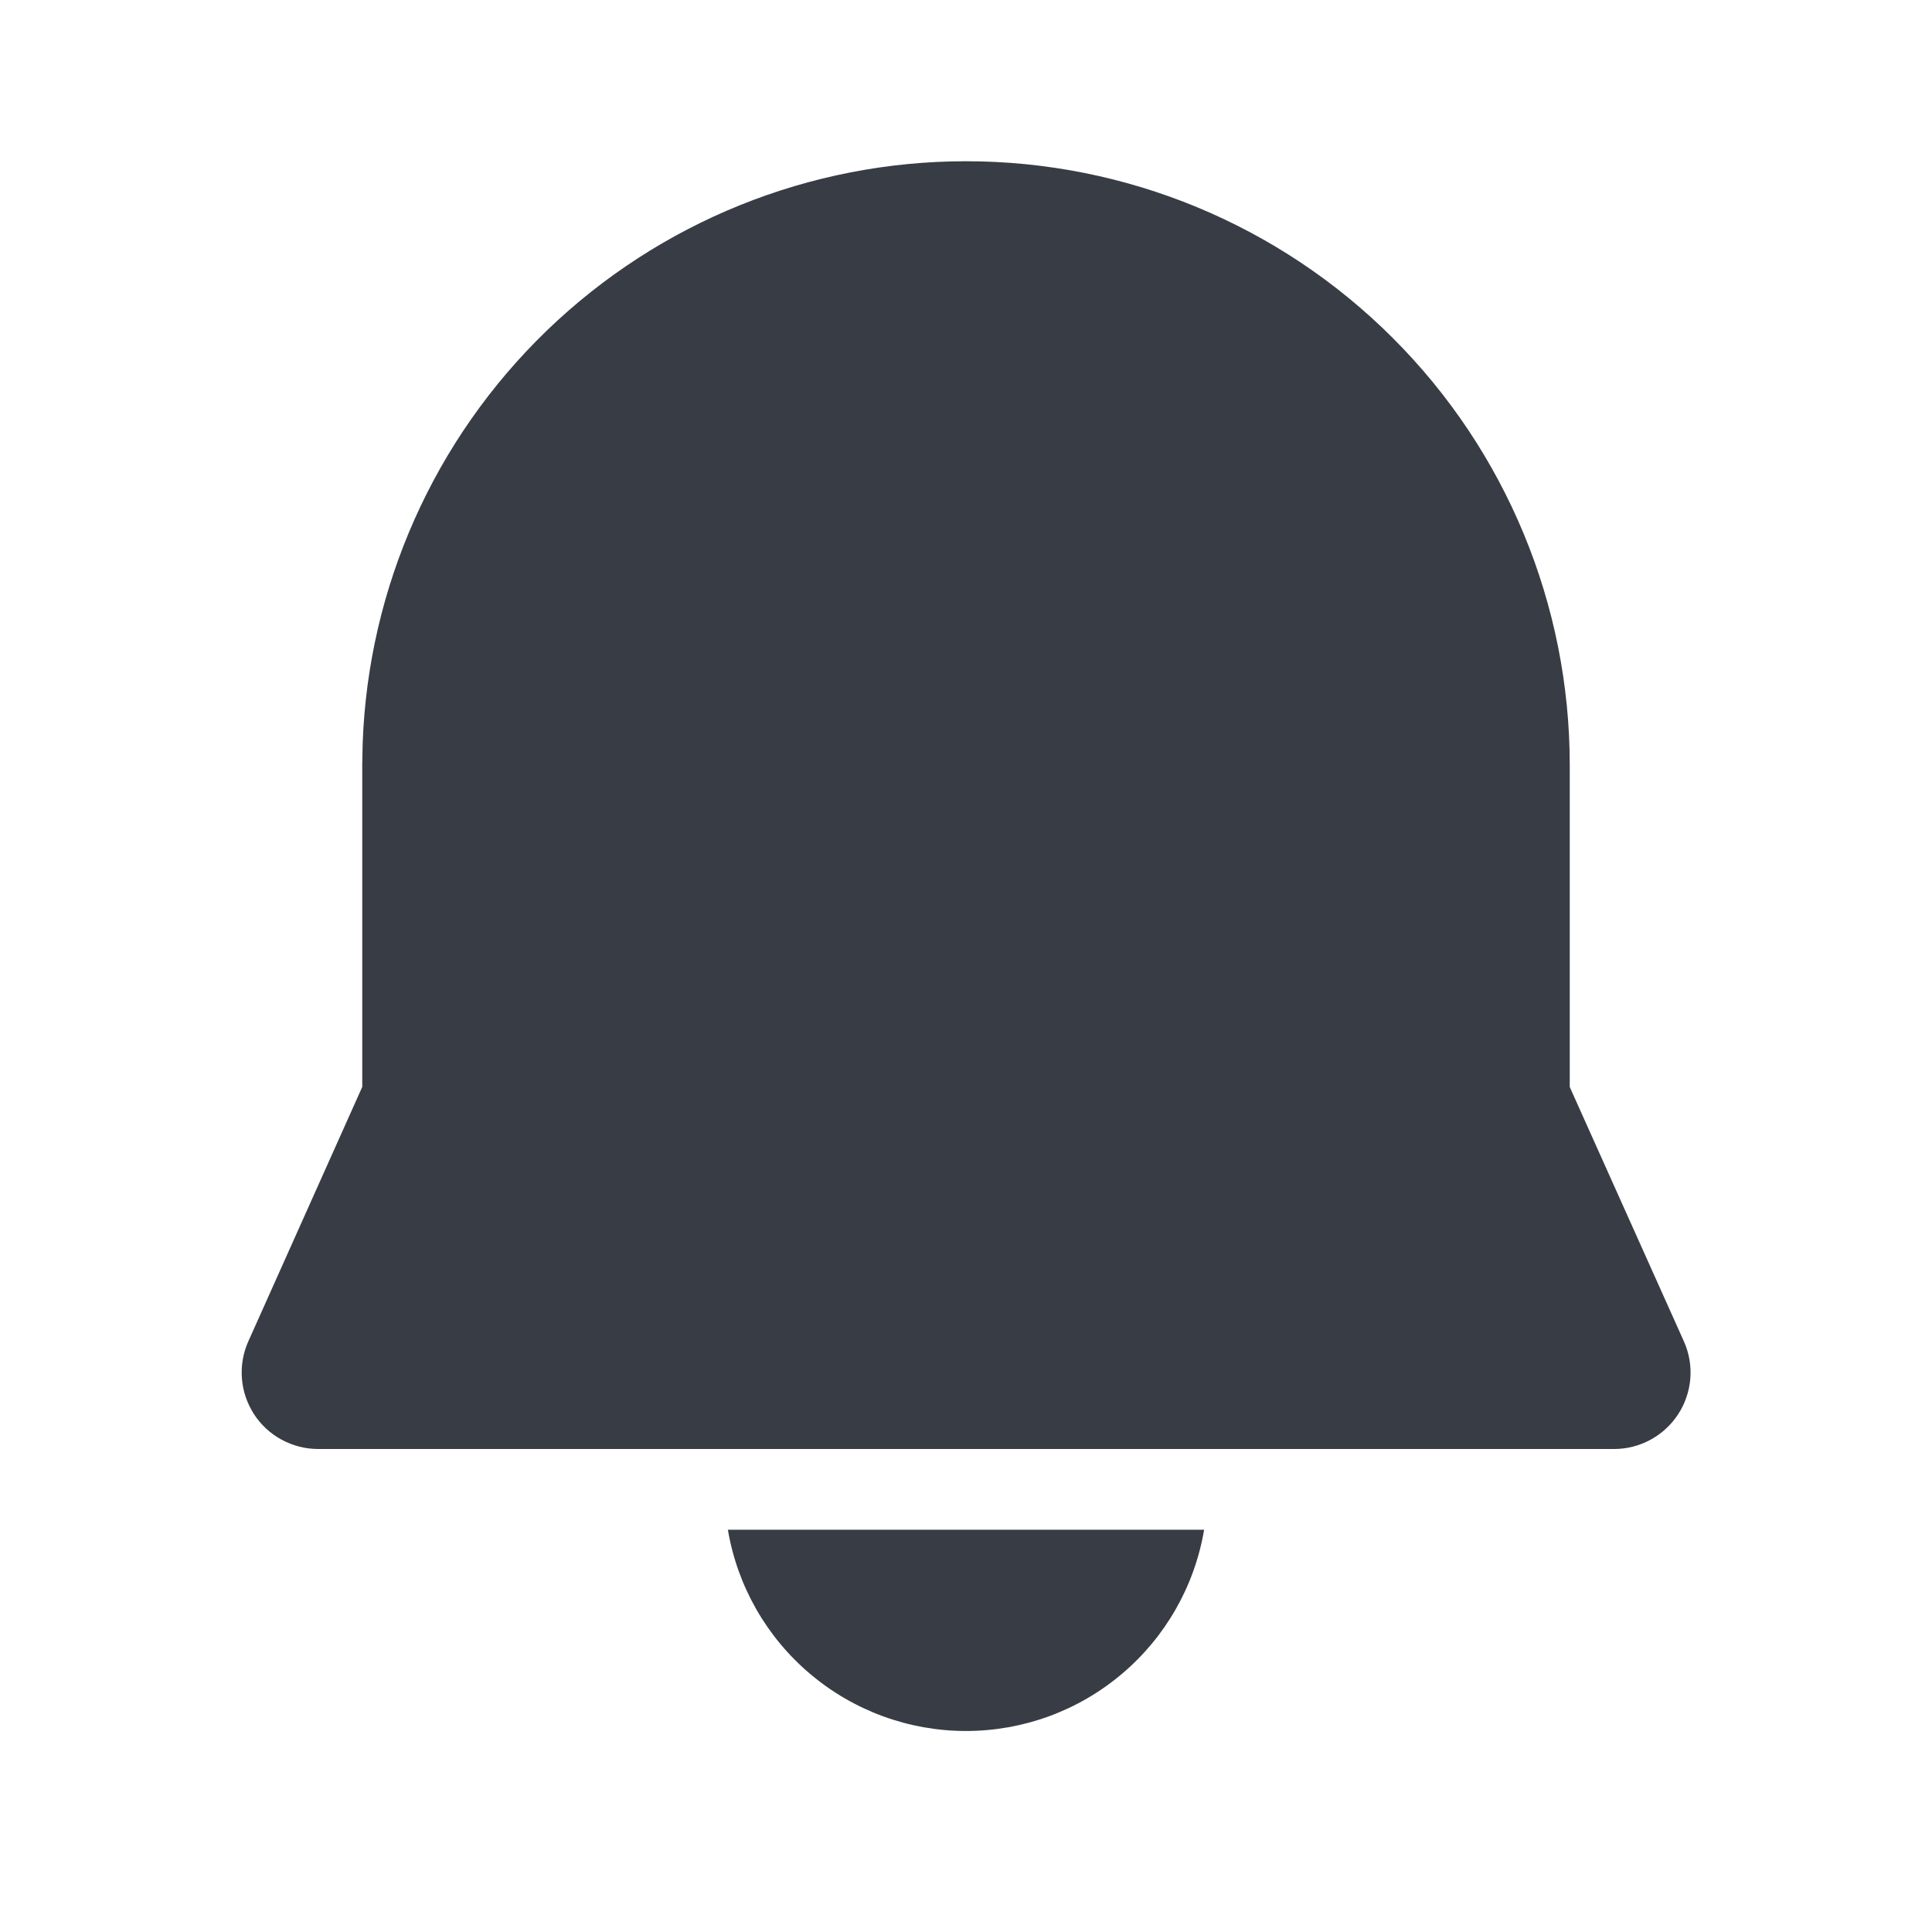
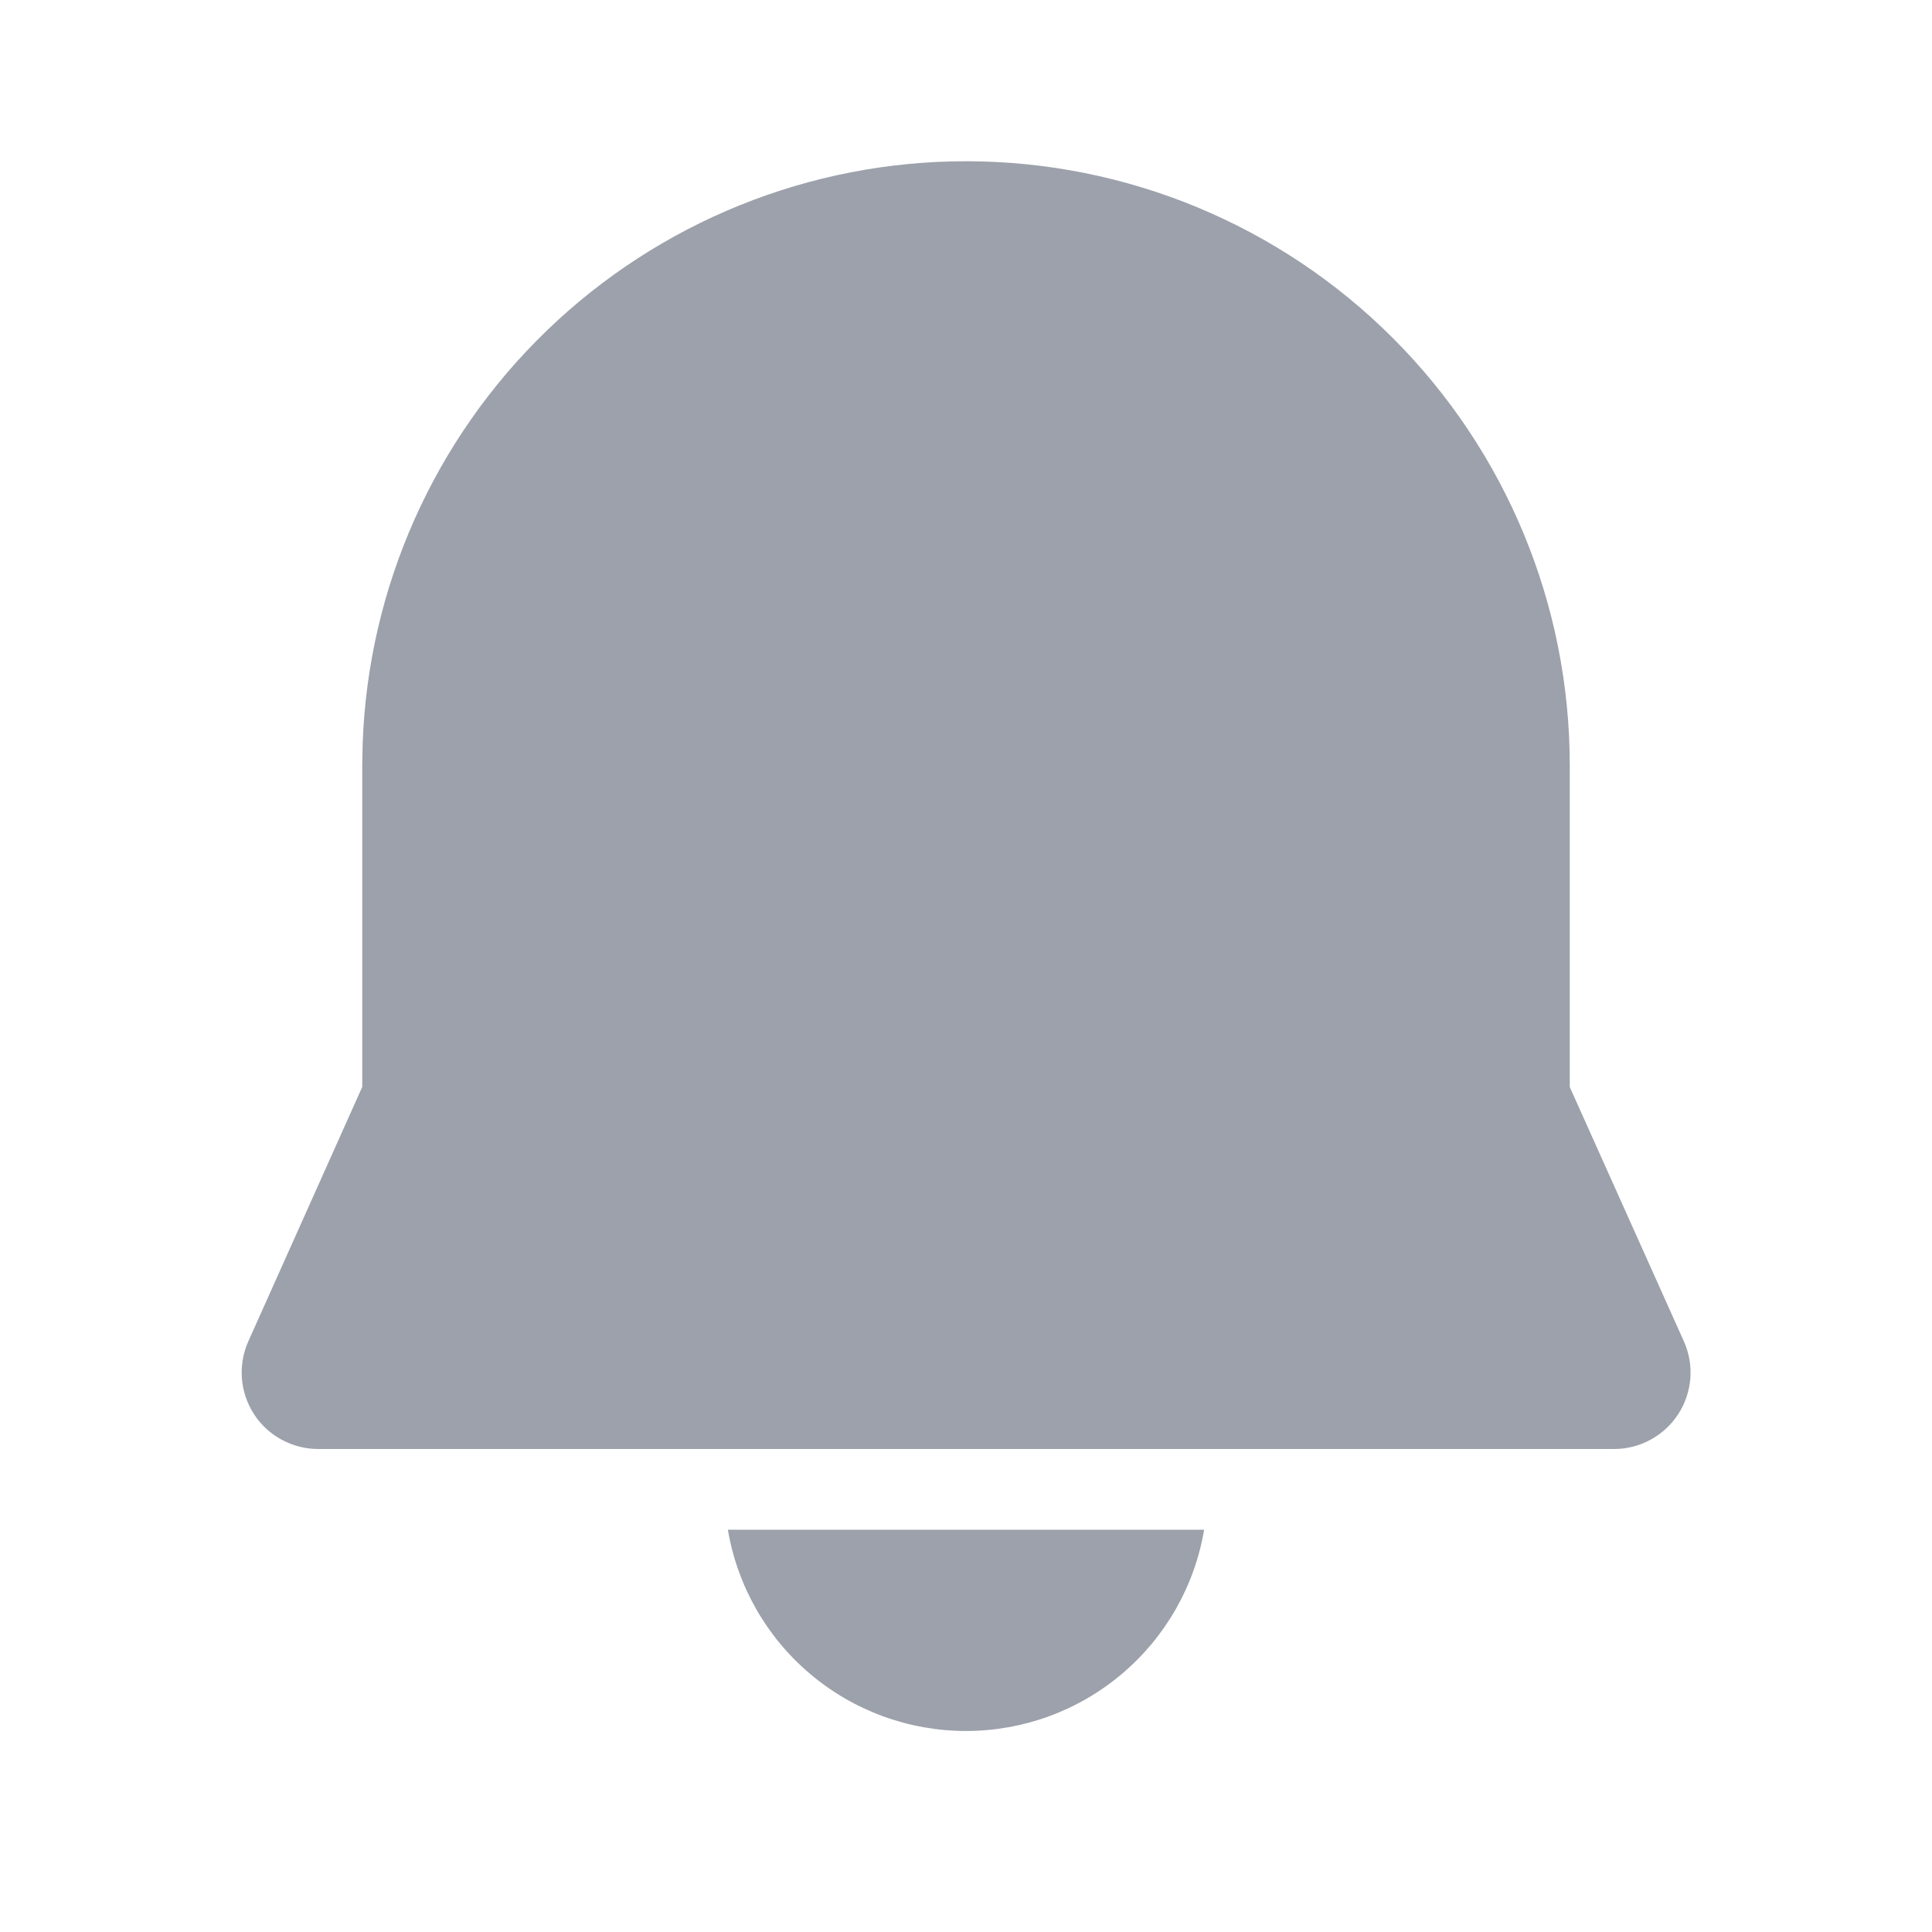
<svg xmlns="http://www.w3.org/2000/svg" width="24" height="24" viewBox="0 0 24 24" fill="none">
-   <path d="M9.042 19.003H14.958C14.84 19.702 14.478 20.337 13.936 20.794C13.395 21.252 12.709 21.503 12 21.503C11.291 21.503 10.605 21.252 10.064 20.794C9.522 20.337 9.16 19.702 9.042 19.003ZM12 2.003C13.989 2.003 15.897 2.793 17.303 4.2C18.71 5.606 19.5 7.514 19.5 9.503V13.503L20.918 16.663C20.983 16.808 21.01 16.966 20.998 17.124C20.985 17.281 20.934 17.434 20.848 17.566C20.762 17.699 20.644 17.808 20.505 17.884C20.366 17.96 20.21 18 20.052 18H3.952C3.794 18 3.638 17.96 3.498 17.884C3.359 17.809 3.241 17.7 3.155 17.567C3.069 17.433 3.017 17.281 3.005 17.123C2.993 16.965 3.02 16.807 3.085 16.662L4.5 13.502V9.49L4.505 9.24C4.573 7.298 5.393 5.458 6.791 4.108C8.189 2.758 10.057 2.003 12 2.003Z" fill="#383C44" />
+   <path d="M9.042 19.003H14.958C14.84 19.702 14.478 20.337 13.936 20.794C13.395 21.252 12.709 21.503 12 21.503C11.291 21.503 10.605 21.252 10.064 20.794C9.522 20.337 9.16 19.702 9.042 19.003ZM12 2.003C13.989 2.003 15.897 2.793 17.303 4.2C18.71 5.606 19.5 7.514 19.5 9.503V13.503L20.918 16.663C20.983 16.808 21.01 16.966 20.998 17.124C20.985 17.281 20.934 17.434 20.848 17.566C20.762 17.699 20.644 17.808 20.505 17.884C20.366 17.96 20.21 18 20.052 18H3.952C3.794 18 3.638 17.96 3.498 17.884C3.359 17.809 3.241 17.7 3.155 17.567C3.069 17.433 3.017 17.281 3.005 17.123C2.993 16.965 3.02 16.807 3.085 16.662L4.5 13.502V9.49L4.505 9.24C4.573 7.298 5.393 5.458 6.791 4.108C8.189 2.758 10.057 2.003 12 2.003Z" fill="#9CA1AB" />
</svg>
